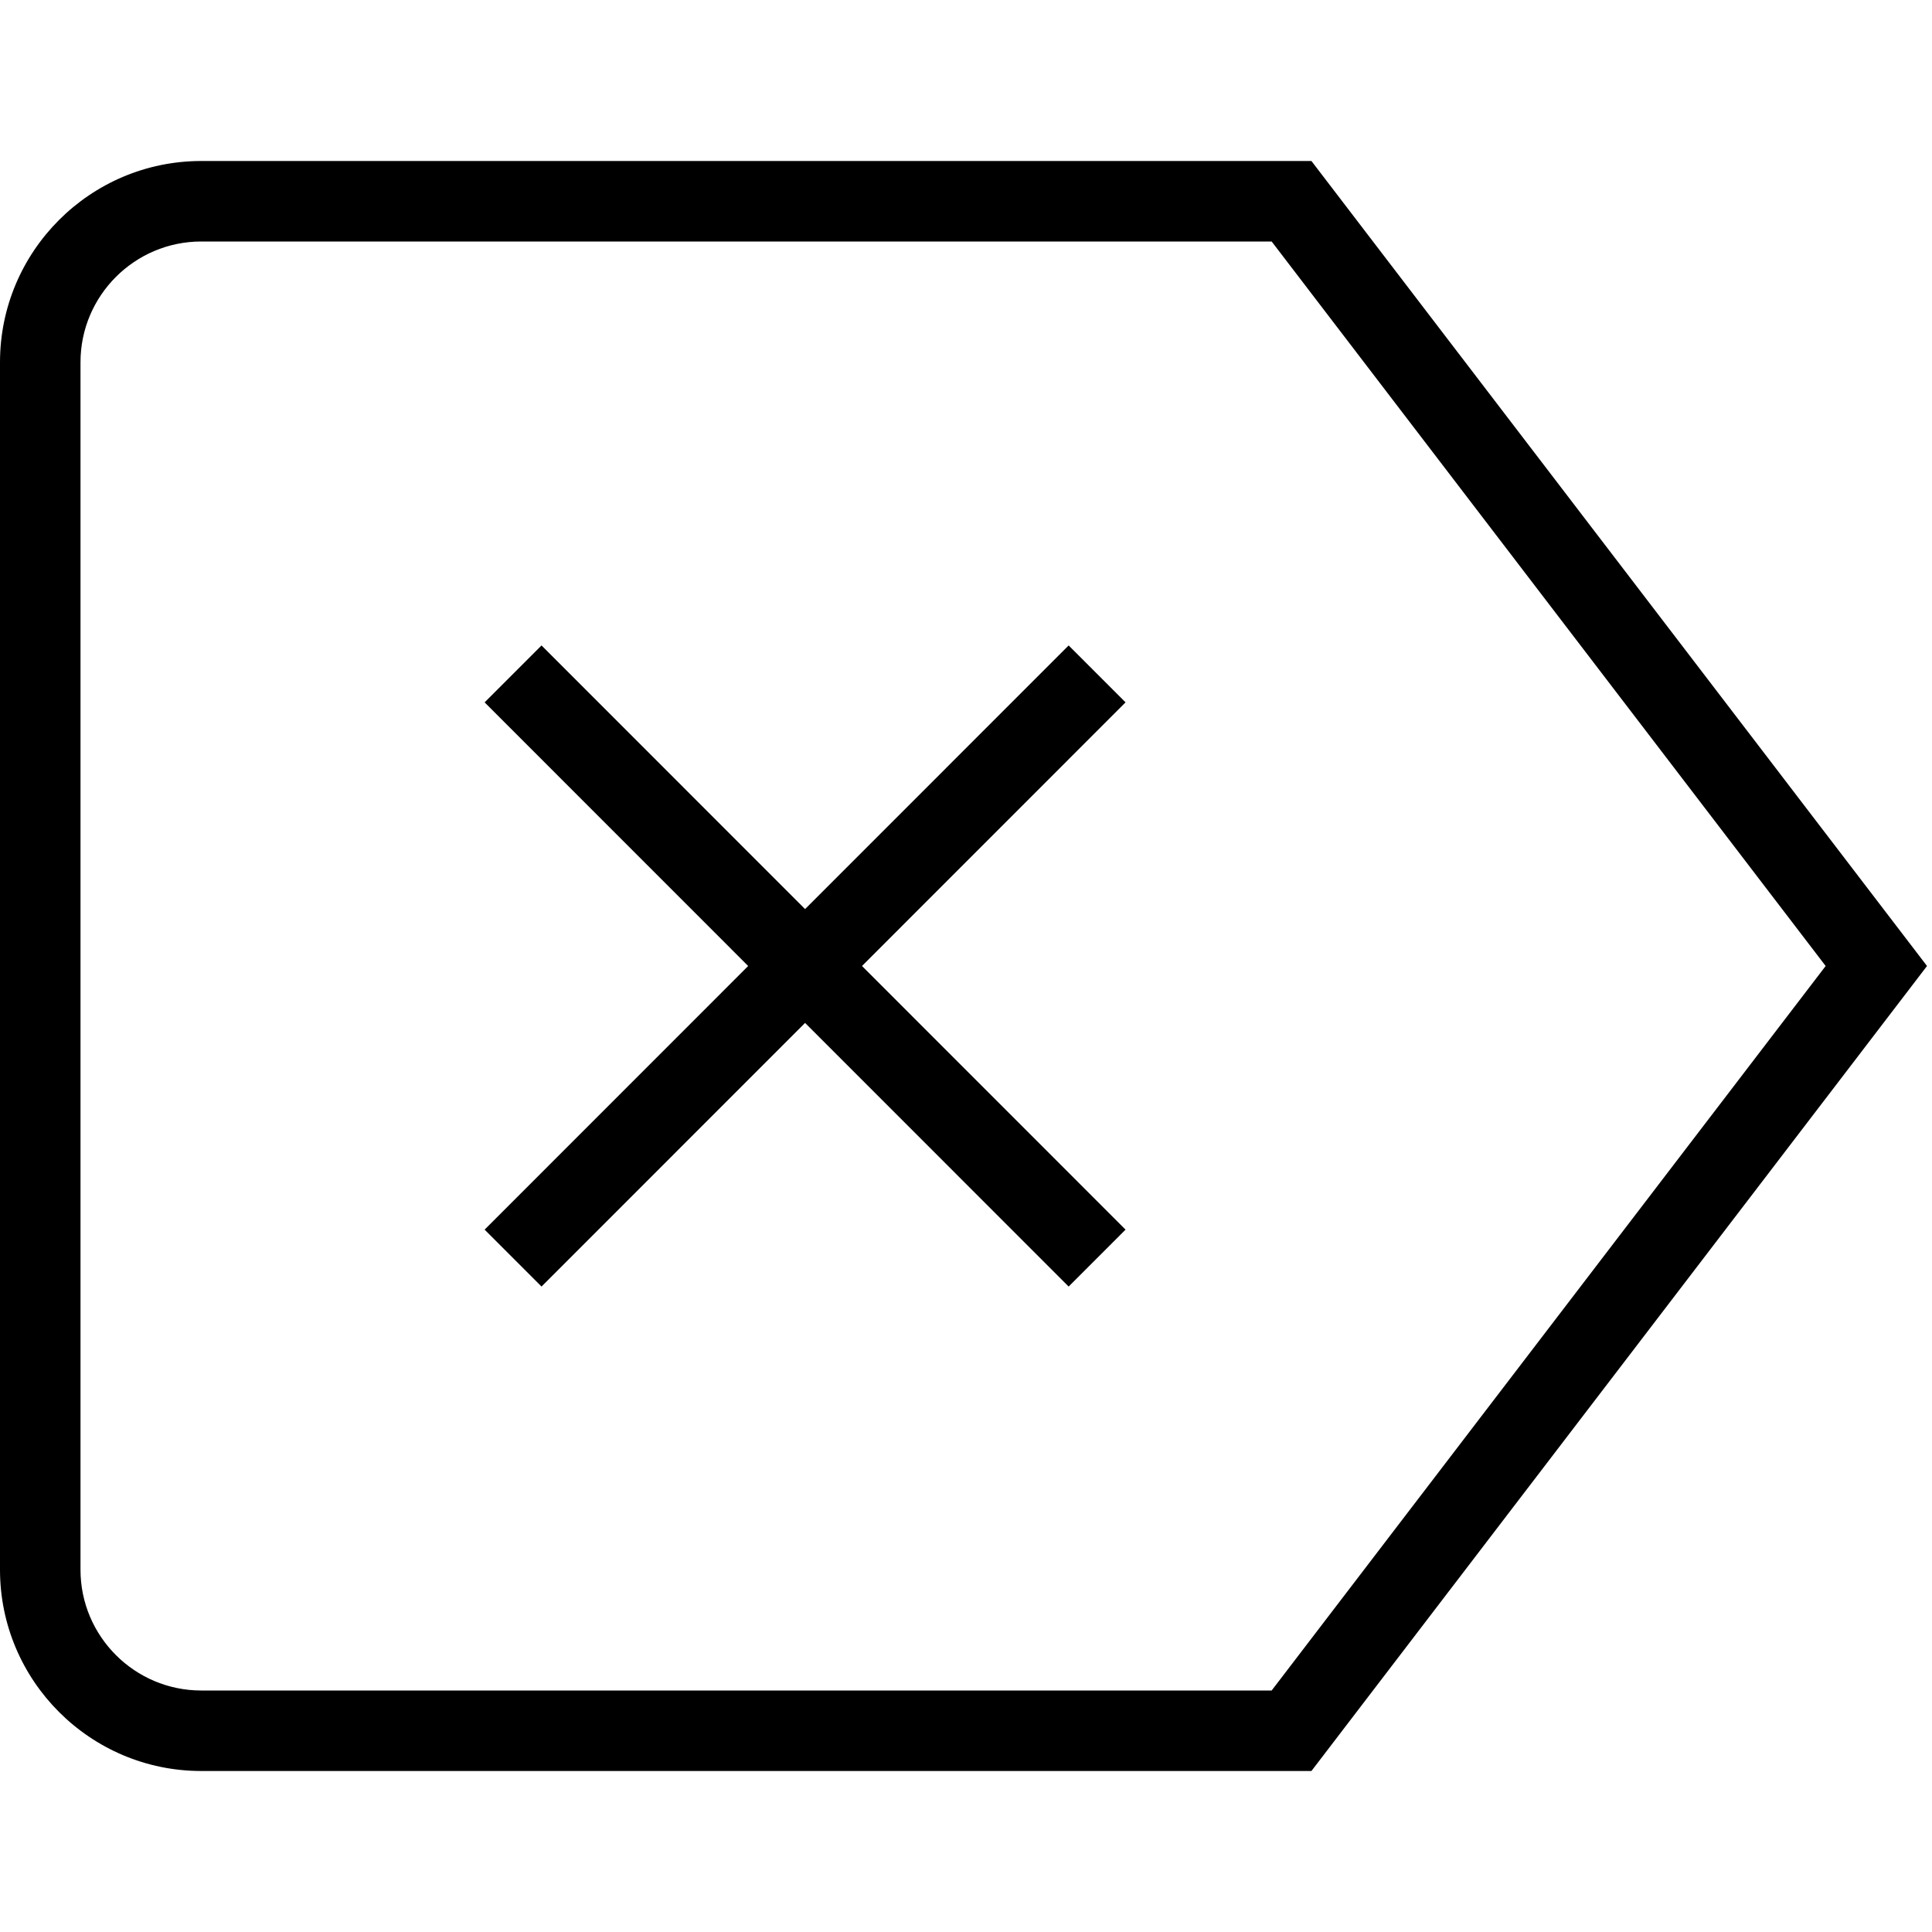
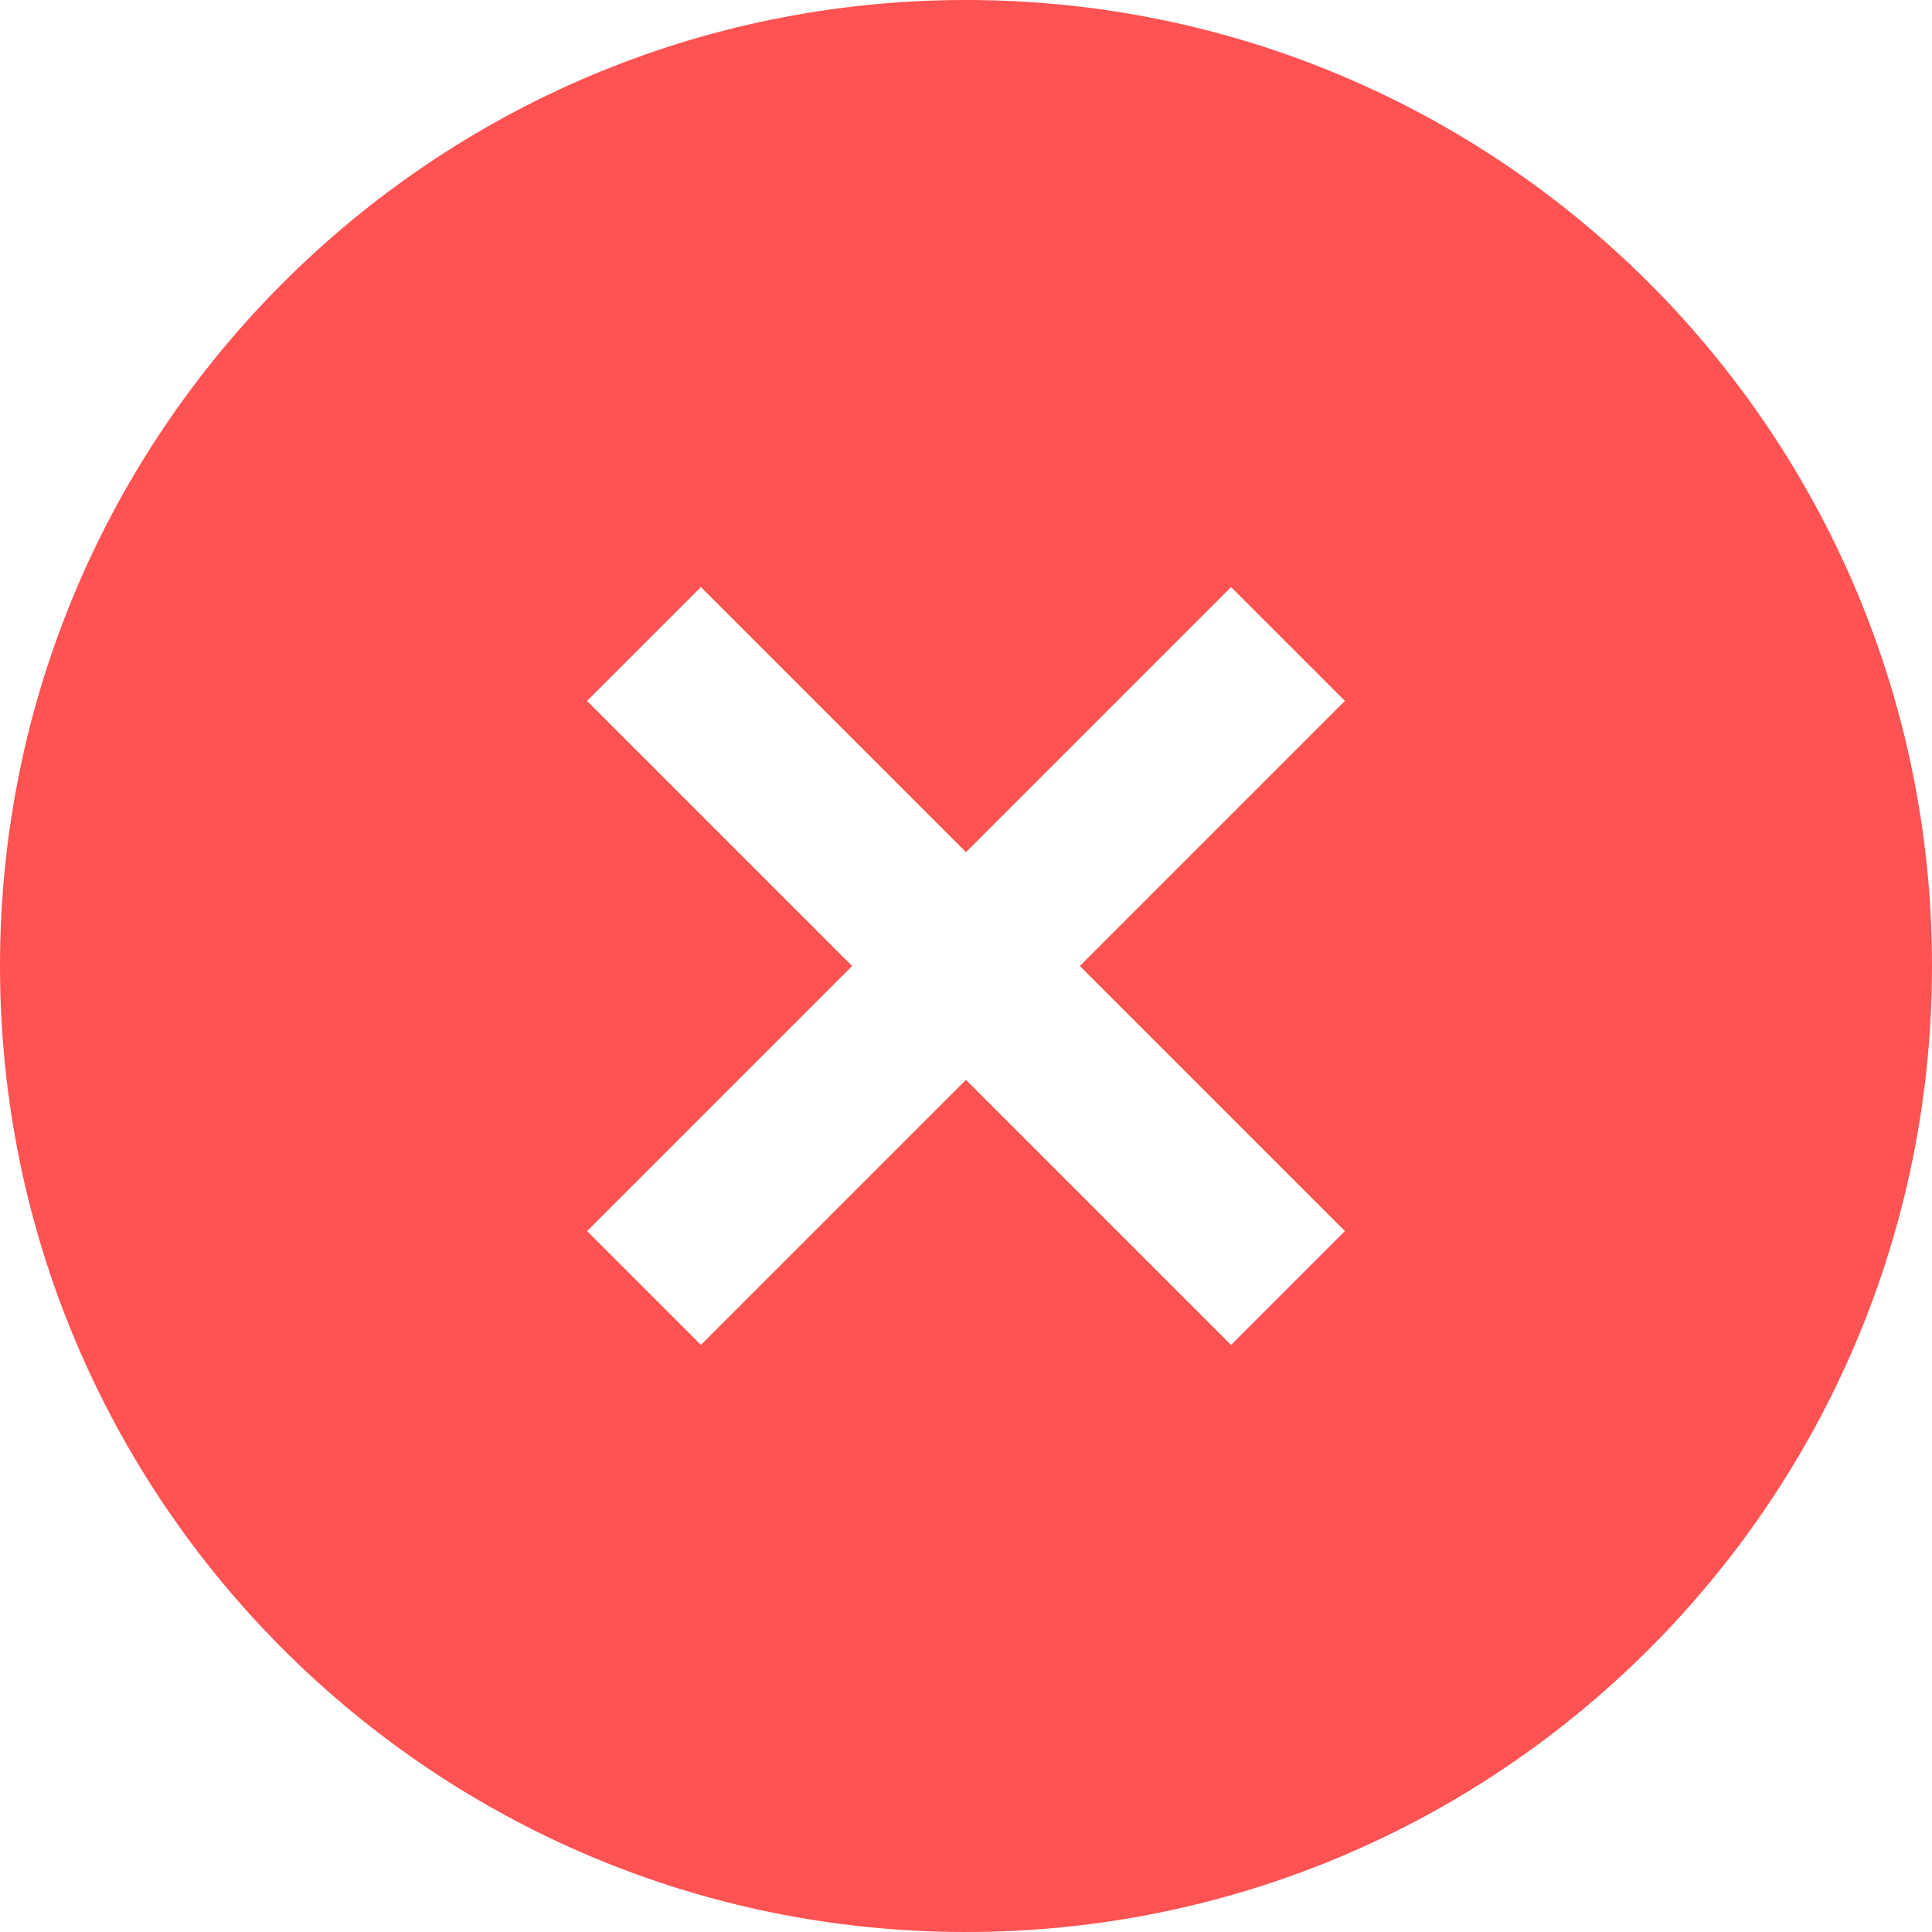
- <svg xmlns="http://www.w3.org/2000/svg" id="Layer_1" data-name="Layer 1" viewBox="0 0 24 24">
-   <path d="m16.291,2H2.5c-1.379,0-2.5,1.122-2.5,2.5v15c0,1.378,1.121,2.5,2.5,2.5h13.791l7.647-10-7.647-10Zm-.494,19H2.5c-.827,0-1.5-.673-1.5-1.5V4.5c0-.827.673-1.5,1.5-1.5h13.297l6.882,9-6.882,9Zm-1.815-12.275l-3.274,3.275,3.274,3.275-.707.707-3.274-3.275-3.274,3.275-.707-.707,3.274-3.275-3.274-3.275.707-.707,3.274,3.275,3.274-3.275.707.707Z" />
+ <svg xmlns="http://www.w3.org/2000/svg" id="Layer_1" data-name="Layer 1" viewBox="0 0 24 24" width="512" height="512">
+   <path d="M12,0A12,12,0,1,0,24,12,12,12,0,0,0,12,0Zm4.707,15.293-1.414,1.414L12,13.414,8.707,16.707,7.293,15.293,10.586,12,7.293,8.707,8.707,7.293,12,10.586l3.293-3.293,1.414,1.414L13.414,12Z" fill="#FF5252" />
</svg>
